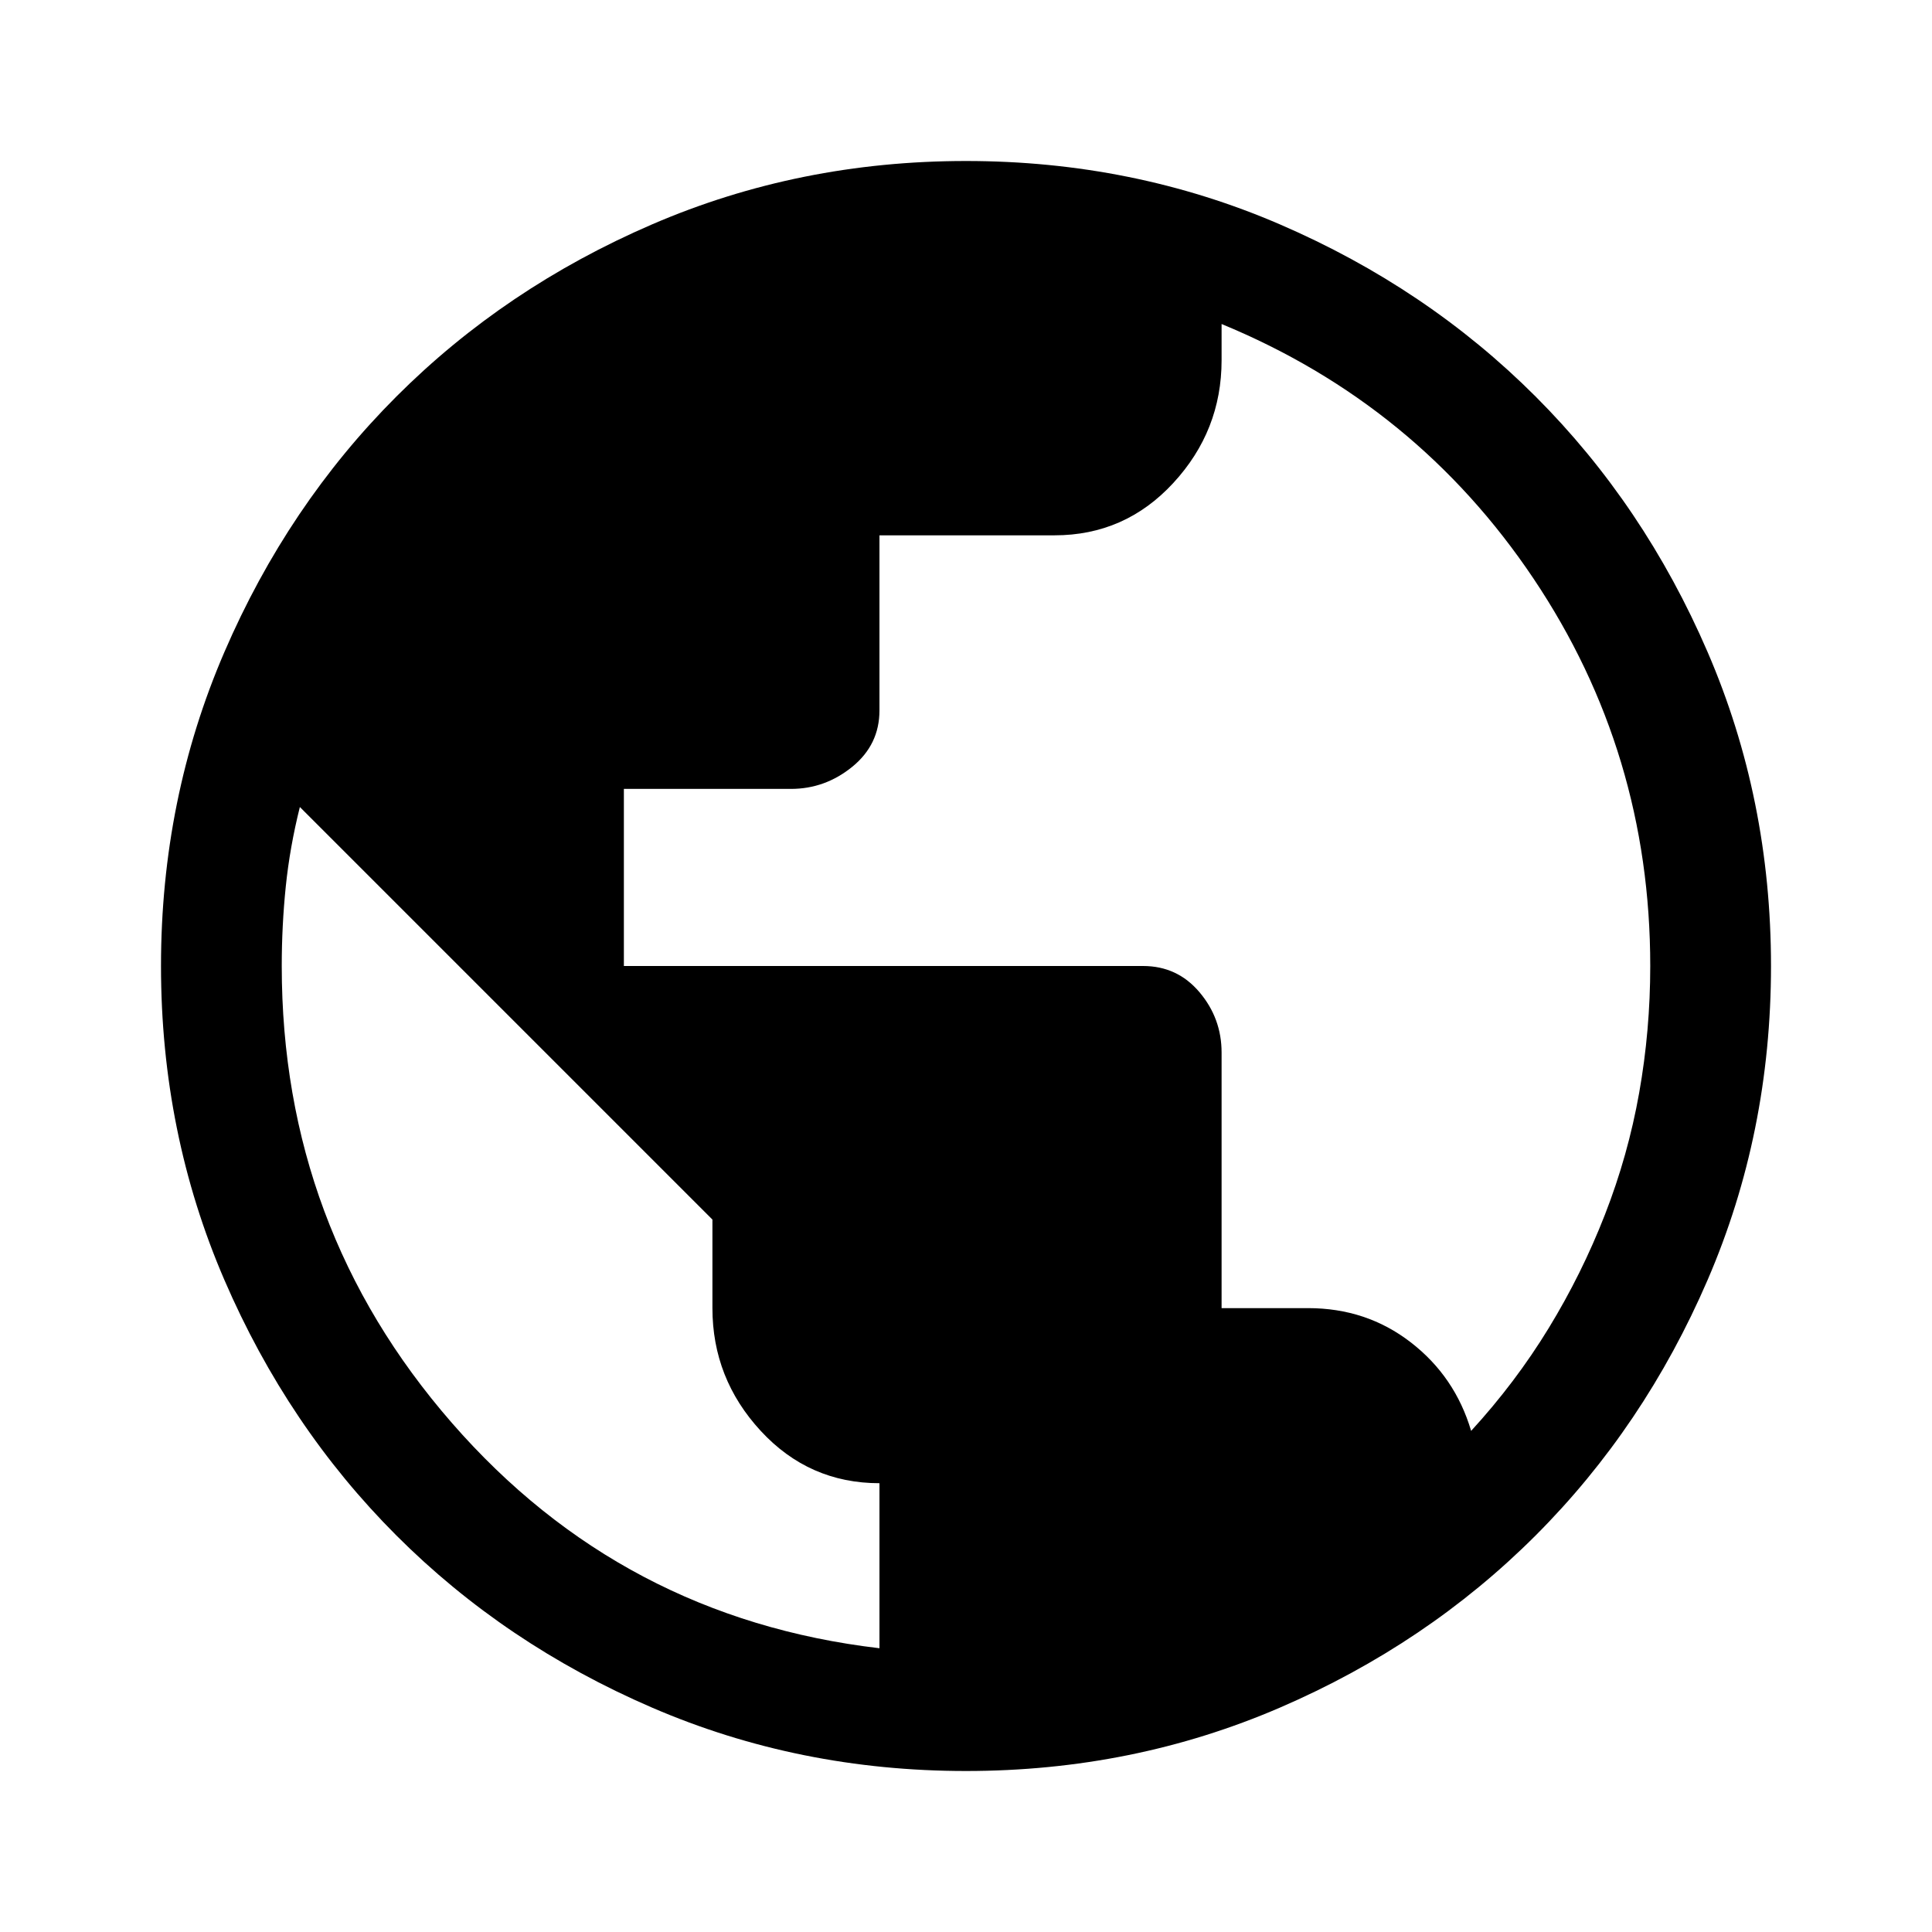
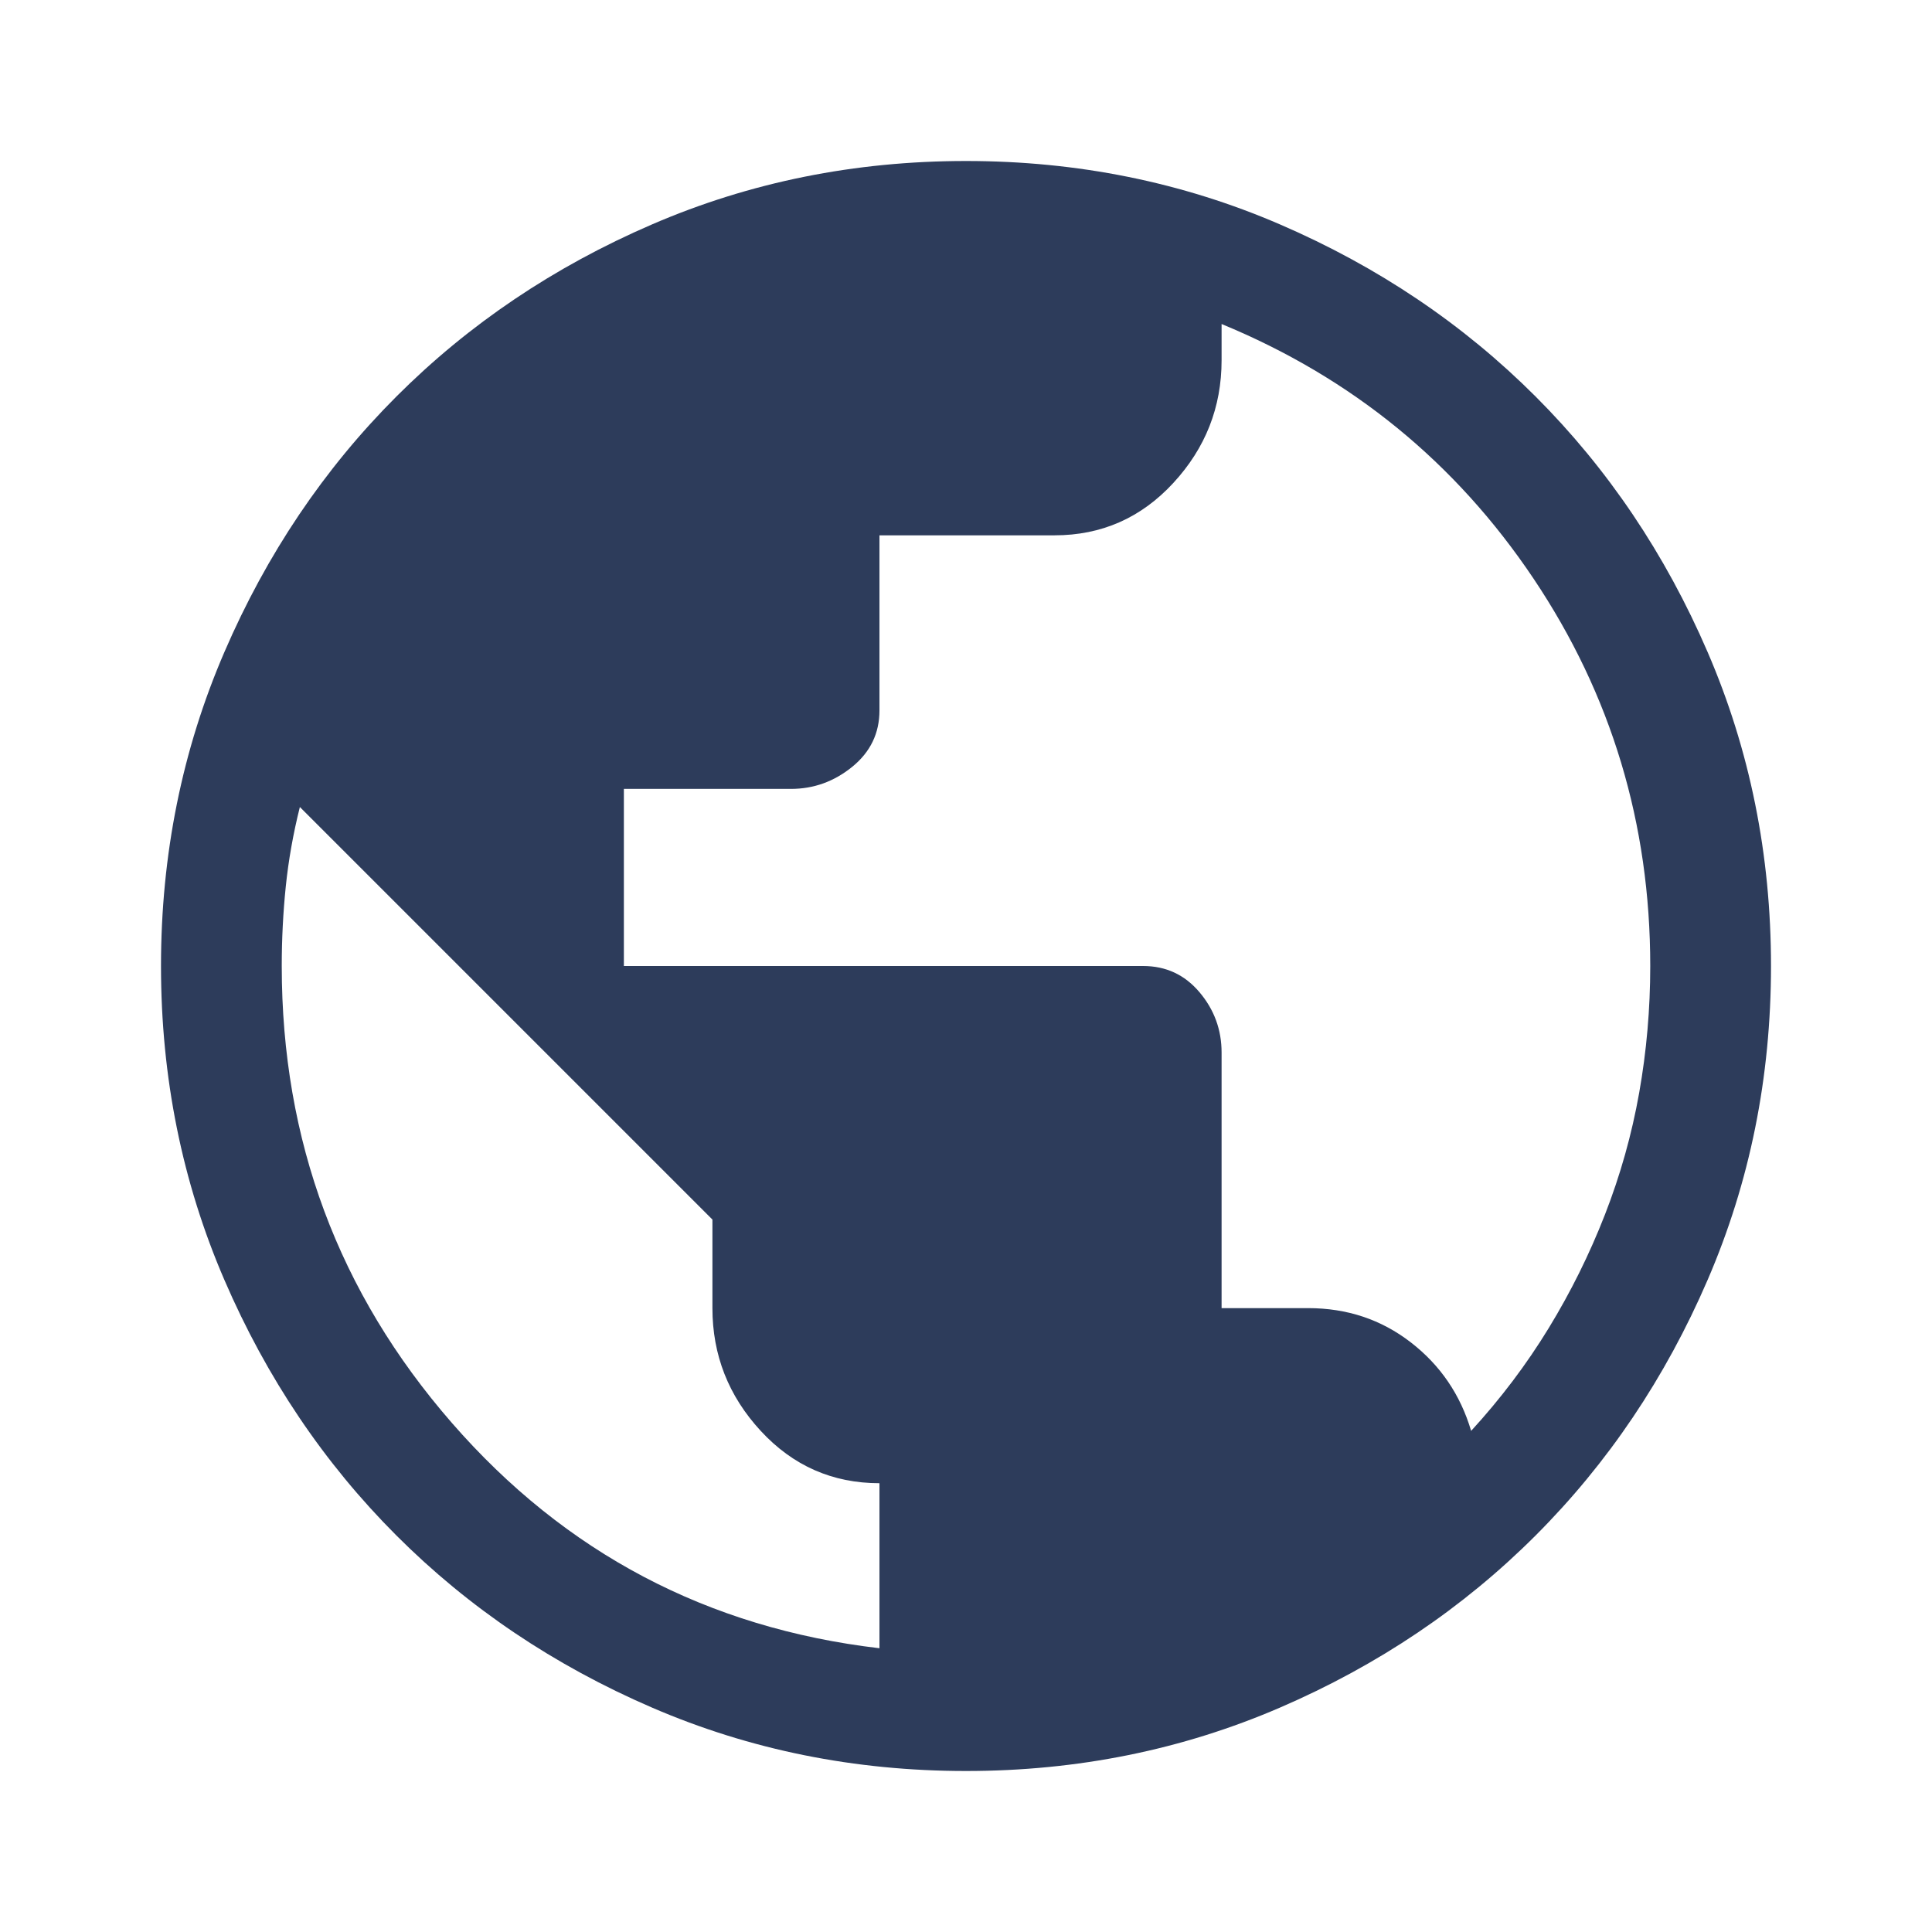
<svg xmlns="http://www.w3.org/2000/svg" height="48" width="48">
-   <path d="M24 44q-4.15 0-7.8-1.575-3.65-1.575-6.35-4.275-2.7-2.7-4.275-6.35Q4 28.15 4 24t1.575-7.8Q7.15 12.55 9.85 9.85q2.7-2.7 6.35-4.275Q19.85 4 24 4t7.8 1.575q3.65 1.575 6.35 4.275 2.7 2.7 4.275 6.35Q44 19.85 44 24t-1.575 7.8q-1.575 3.65-4.275 6.35-2.7 2.7-6.35 4.275Q28.15 44 24 44Zm-2.15-3.05v-4.1q-1.75 0-2.95-1.3-1.2-1.3-1.2-3.05v-2.2L7.45 20.05q-.25 1-.35 1.975Q7 23 7 24q0 6.5 4.225 11.35t10.625 5.6Zm14.7-5.4q1.1-1.2 1.925-2.55.825-1.35 1.4-2.825t.85-3.025Q41 25.6 41 24q0-5.3-2.9-9.625T30.35 8.05v.9q0 1.75-1.2 3.05-1.2 1.3-2.95 1.3h-4.35v4.35q0 .85-.675 1.4-.675.55-1.525.55H15.5V24h12.9q.85 0 1.4.65.55.65.55 1.5v6.35h2.15q1.45 0 2.55.85 1.1.85 1.5 2.2Z" />
+   <g fill="#2d3c5b">
+     <path d="M24 44q-4.15 0-7.8-1.575-3.65-1.575-6.35-4.275-2.7-2.7-4.275-6.35Q4 28.15 4 24t1.575-7.8Q7.15 12.55 9.85 9.85q2.7-2.7 6.35-4.275Q19.85 4 24 4t7.8 1.575q3.65 1.575 6.35 4.275 2.7 2.7 4.275 6.35Q44 19.85 44 24t-1.575 7.8q-1.575 3.65-4.275 6.35-2.7 2.7-6.35 4.275Q28.15 44 24 44Zm-2.15-3.05v-4.1q-1.75 0-2.95-1.3-1.2-1.3-1.2-3.05v-2.2L7.45 20.05q-.25 1-.35 1.975Q7 23 7 24q0 6.5 4.225 11.35t10.625 5.6Zm14.7-5.4q1.1-1.2 1.925-2.55.825-1.35 1.4-2.825t.85-3.025Q41 25.6 41 24q0-5.3-2.9-9.625T30.35 8.05v.9q0 1.75-1.2 3.05-1.2 1.3-2.95 1.3h-4.35v4.35q0 .85-.675 1.4-.675.55-1.525.55H15.5V24h12.9q.85 0 1.4.65.55.65.55 1.5v6.35h2.15q1.45 0 2.55.85 1.1.85 1.5 2.2Z" />
+   </g>
</svg>
